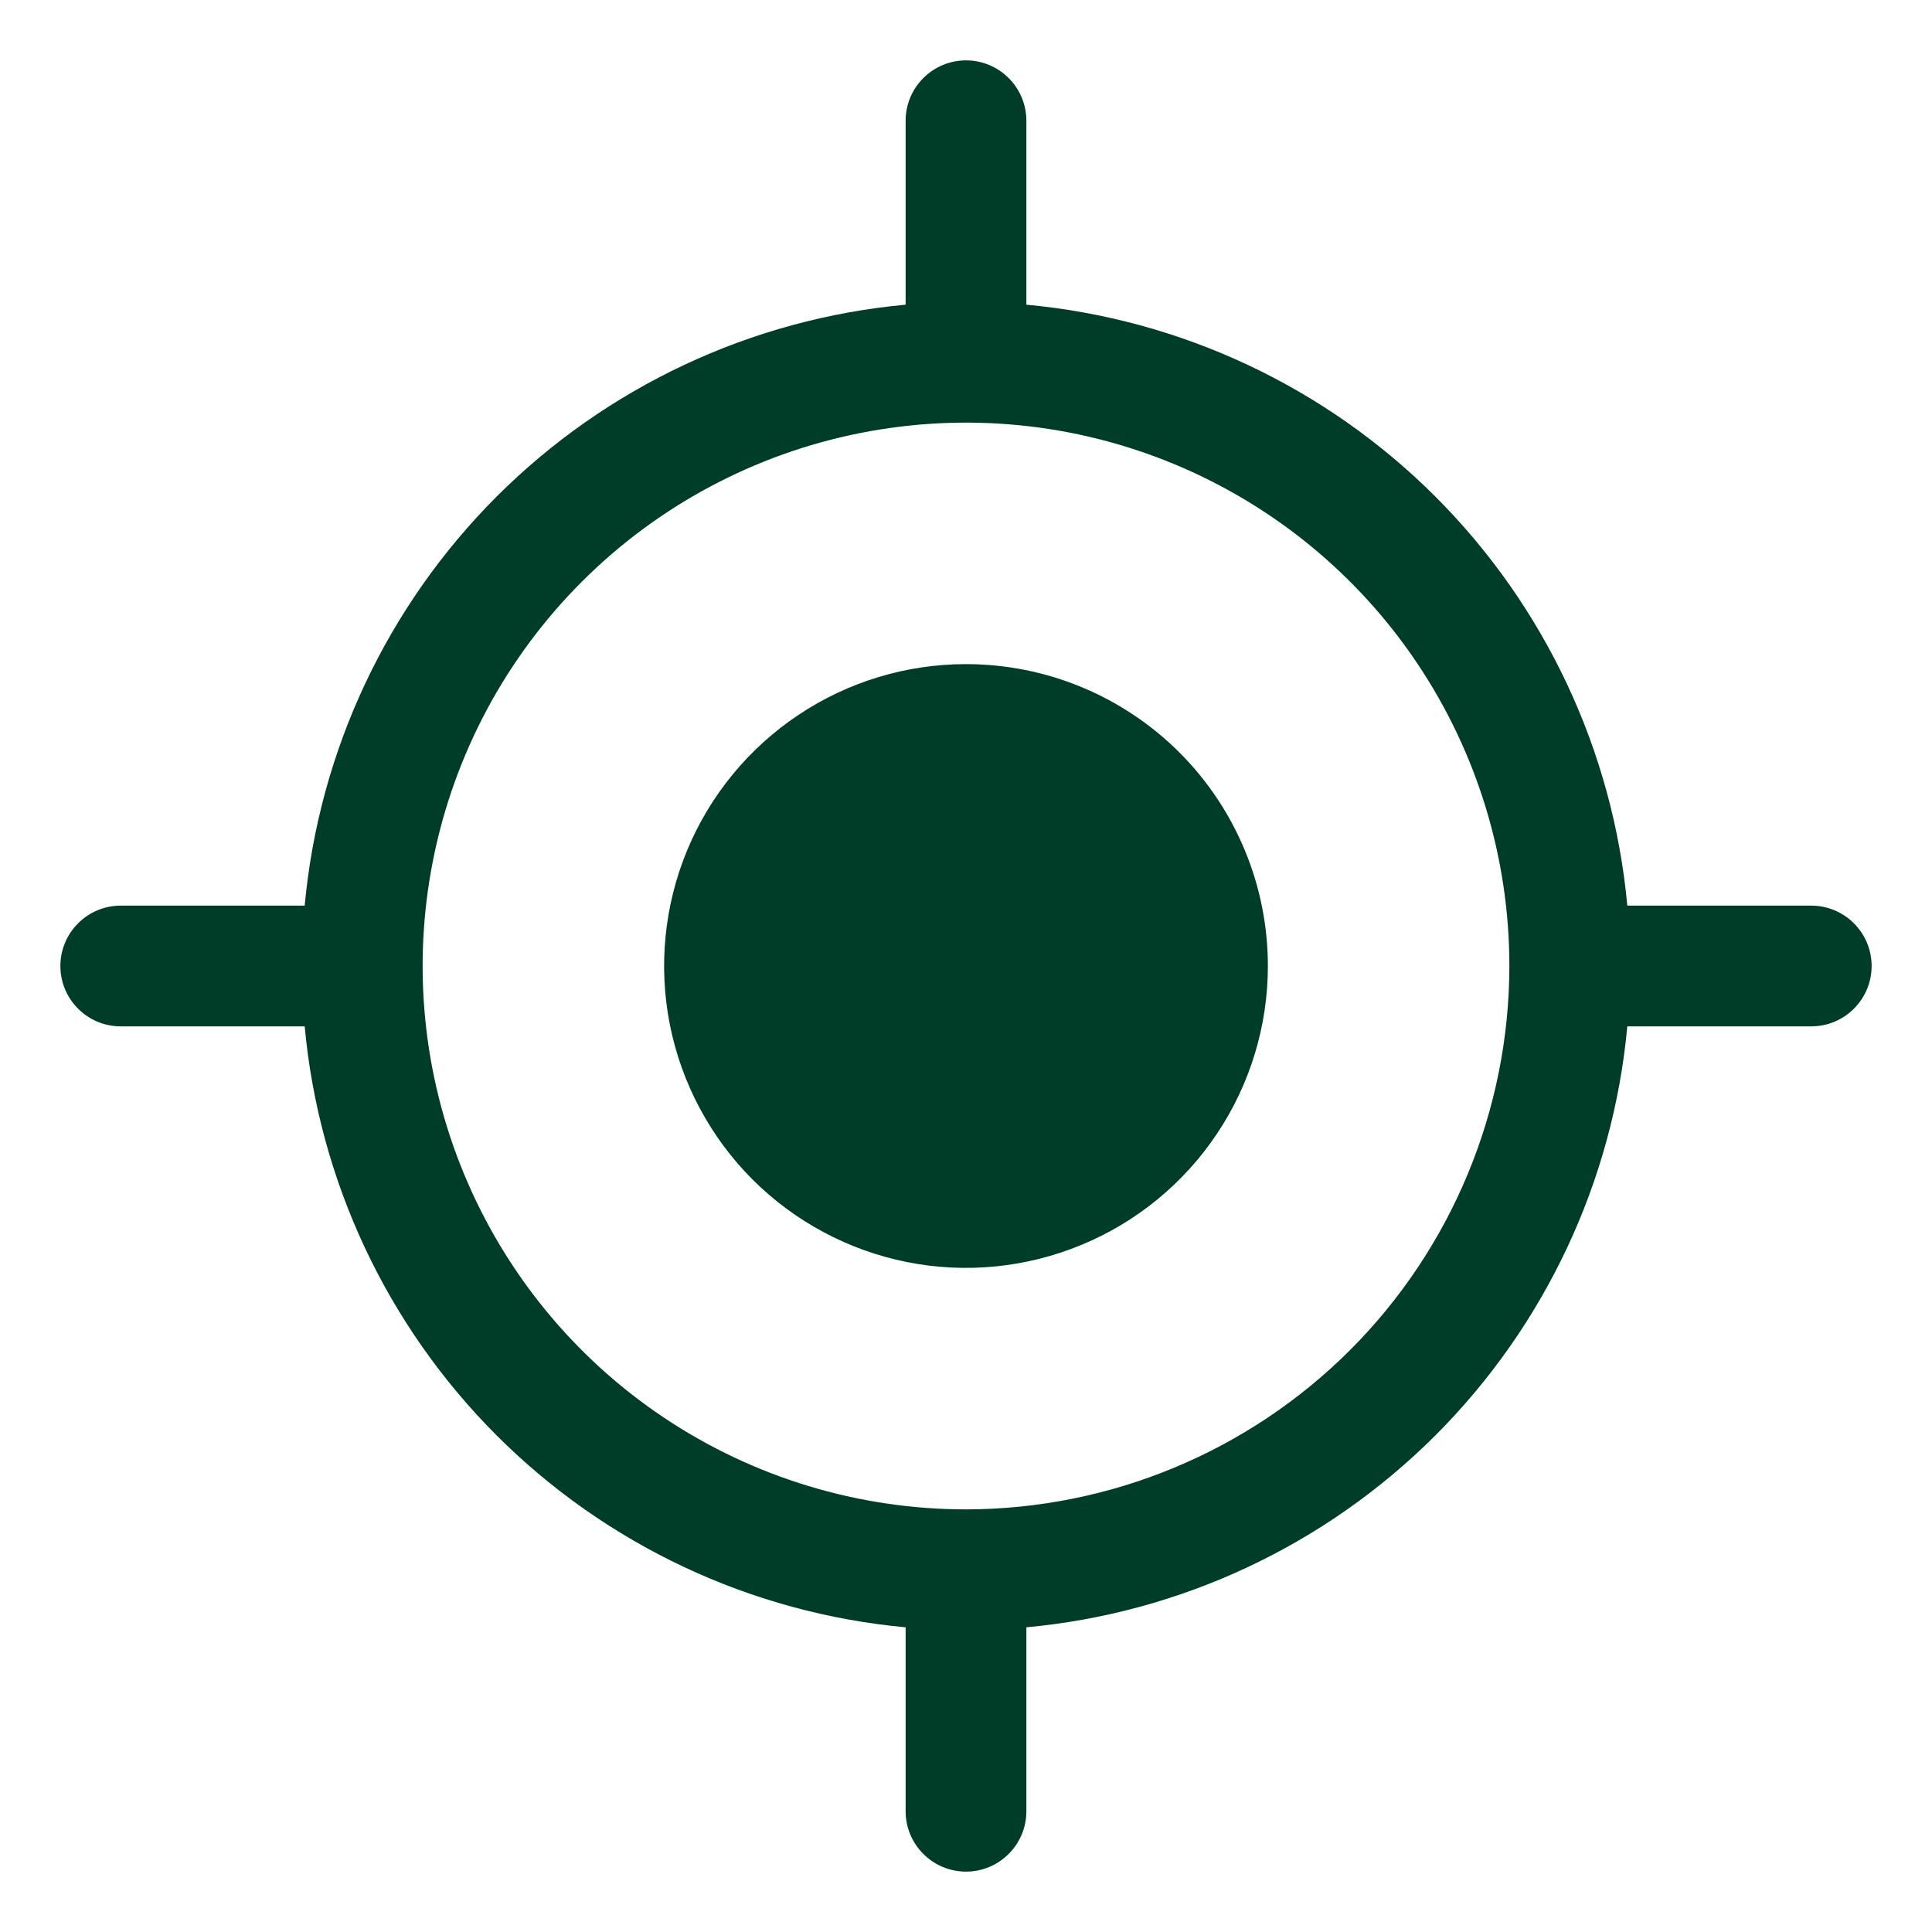
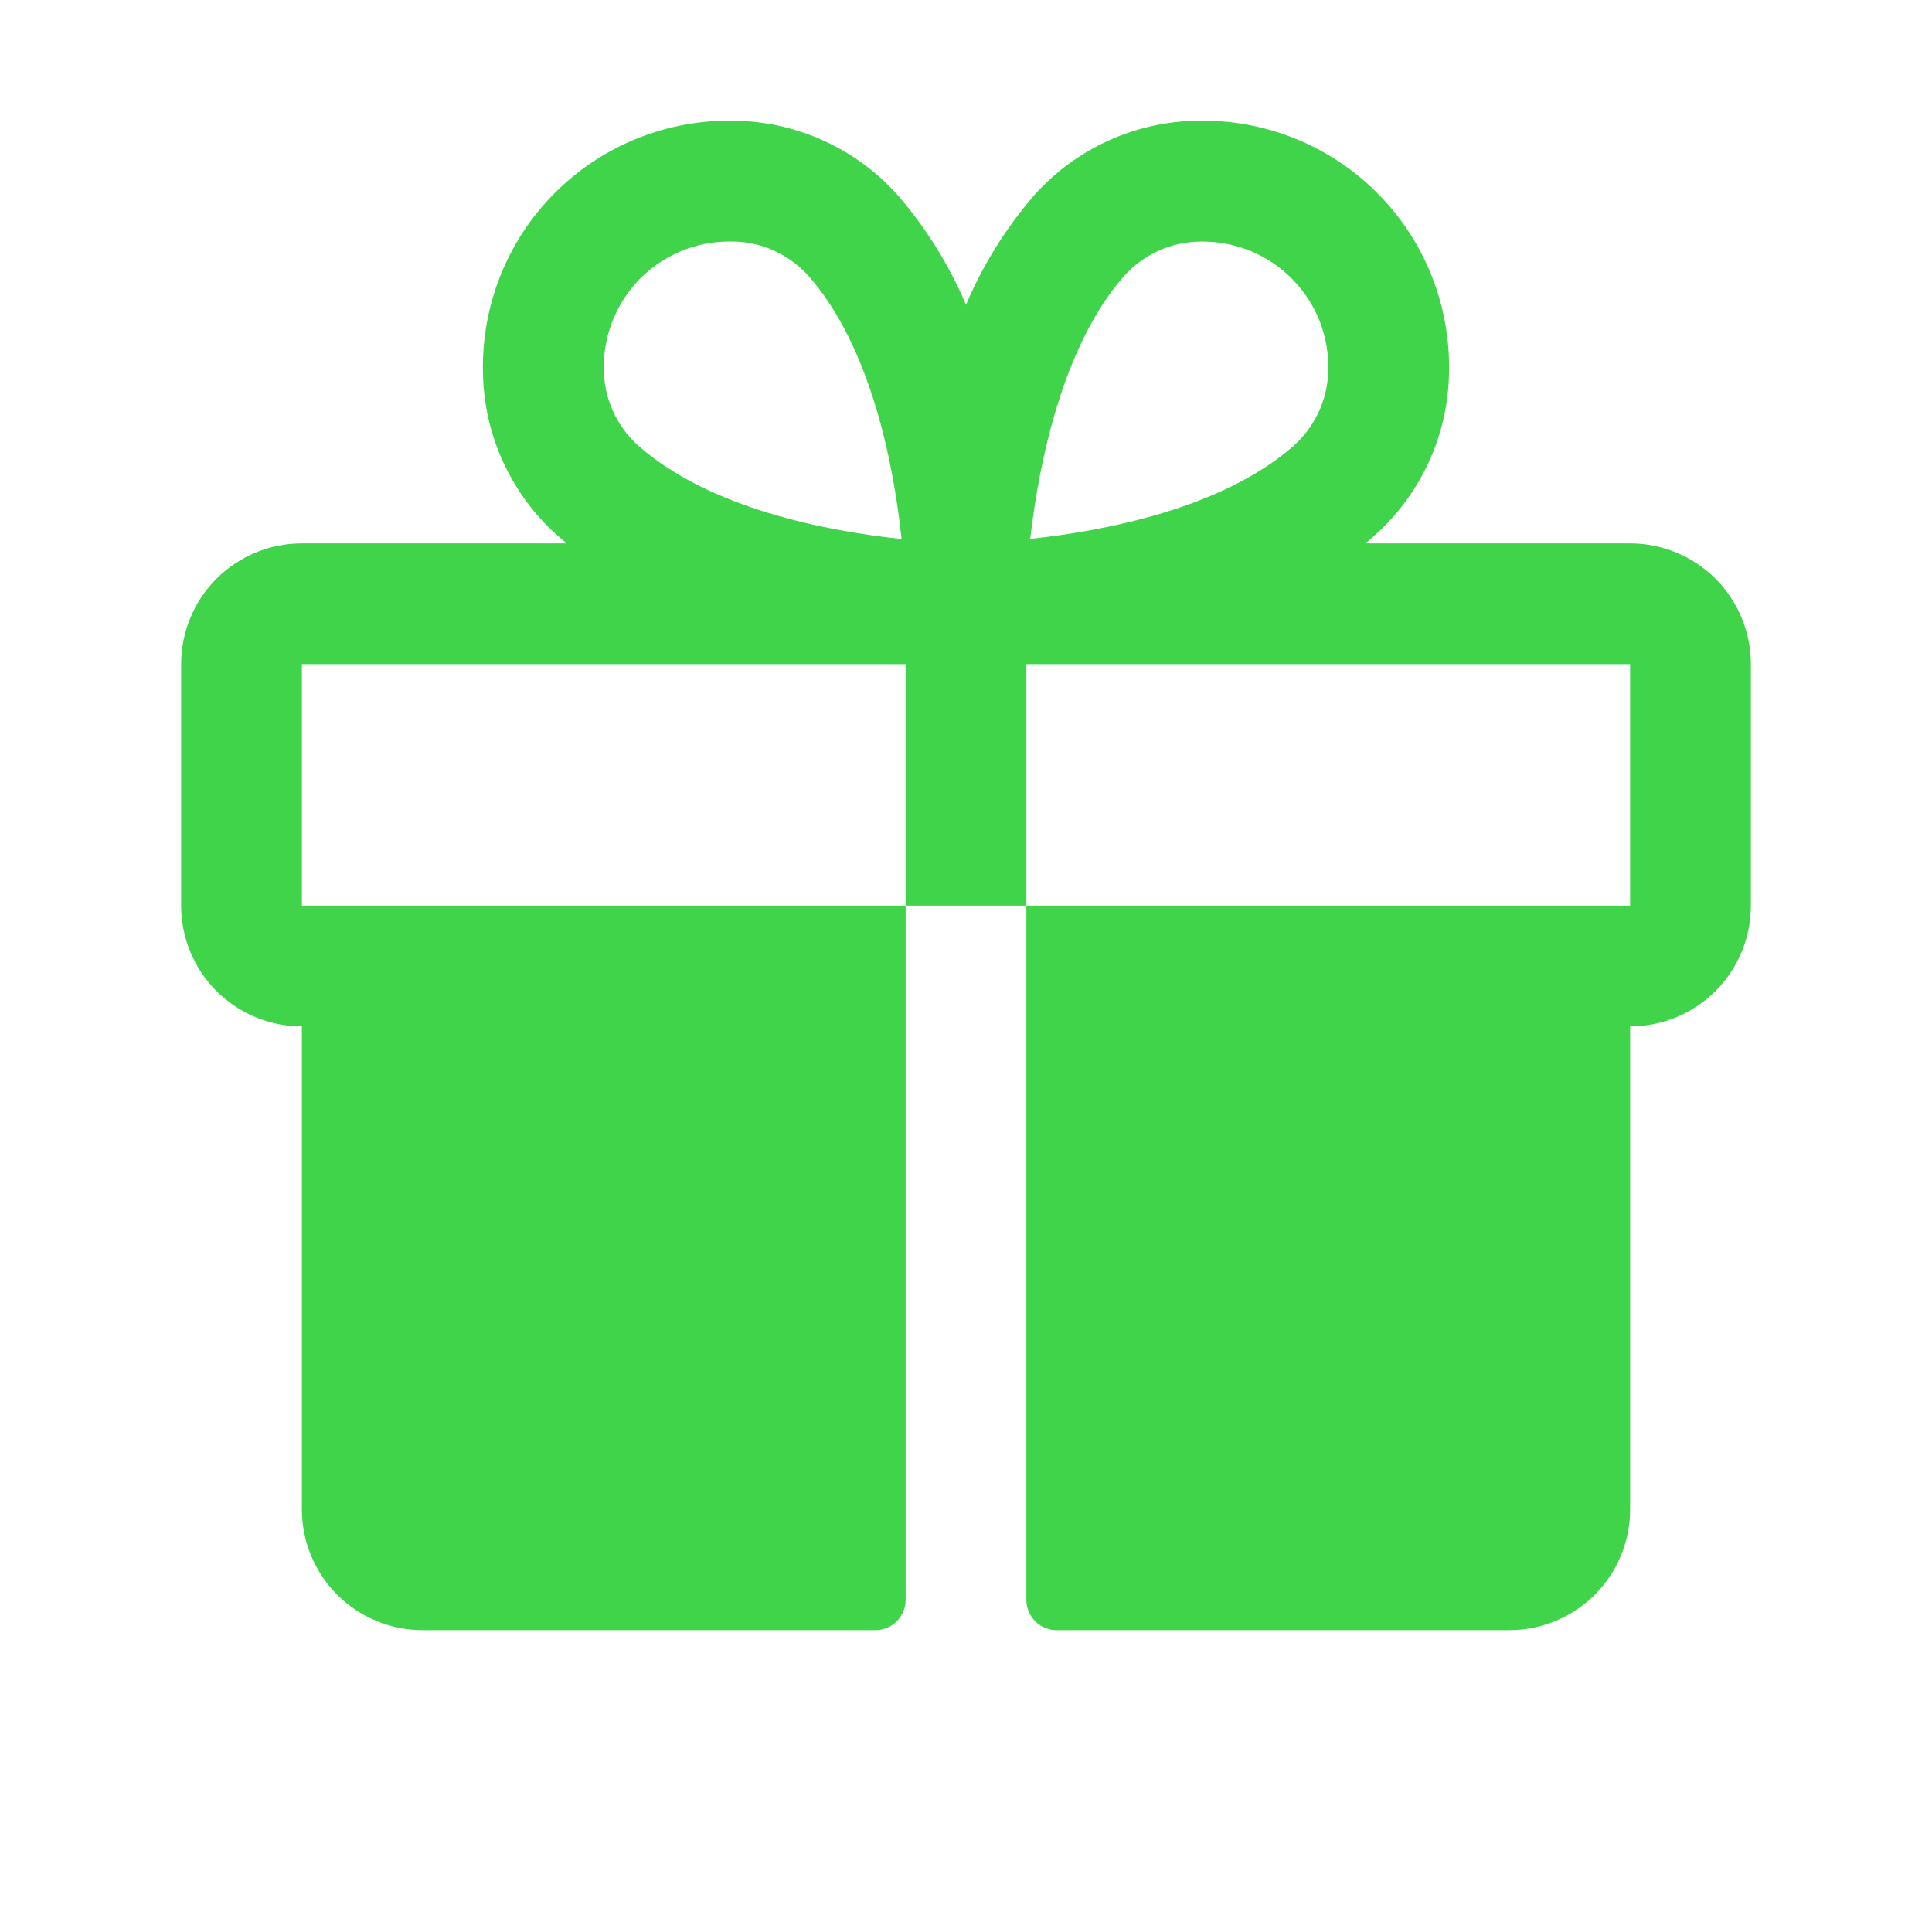
<svg xmlns="http://www.w3.org/2000/svg" width="24" height="24" viewBox="0 0 24 24" fill="none">
-   <path d="M22.5 11.25H20.215C20.038 9.33 19.194 7.533 17.831 6.169C16.467 4.806 14.67 3.962 12.75 3.785V1.5C12.75 1.301 12.671 1.11 12.53 0.97C12.39 0.829 12.199 0.75 12 0.75C11.801 0.75 11.61 0.829 11.47 0.97C11.329 1.11 11.25 1.301 11.25 1.5V3.785C9.33 3.962 7.533 4.806 6.169 6.169C4.806 7.533 3.962 9.33 3.785 11.25H1.5C1.301 11.25 1.11 11.329 0.97 11.47C0.829 11.61 0.75 11.801 0.75 12C0.75 12.199 0.829 12.39 0.97 12.53C1.11 12.671 1.301 12.75 1.5 12.75H3.785C3.962 14.67 4.806 16.467 6.169 17.831C7.533 19.194 9.33 20.038 11.25 20.215V22.5C11.25 22.699 11.329 22.89 11.47 23.03C11.61 23.171 11.801 23.25 12 23.25C12.199 23.25 12.39 23.171 12.53 23.03C12.671 22.89 12.75 22.699 12.75 22.5V20.215C14.67 20.038 16.467 19.194 17.831 17.831C19.194 16.467 20.038 14.67 20.215 12.75H22.5C22.699 12.75 22.89 12.671 23.03 12.53C23.171 12.39 23.25 12.199 23.25 12C23.25 11.801 23.171 11.61 23.03 11.47C22.89 11.329 22.699 11.25 22.5 11.25ZM12 18.75C10.665 18.75 9.36 18.354 8.25 17.612C7.14 16.871 6.275 15.816 5.764 14.583C5.253 13.35 5.119 11.992 5.38 10.683C5.64 9.374 6.283 8.171 7.227 7.227C8.171 6.283 9.374 5.64 10.683 5.38C11.992 5.119 13.35 5.253 14.583 5.764C15.816 6.275 16.871 7.14 17.612 8.25C18.354 9.36 18.75 10.665 18.75 12C18.748 13.79 18.036 15.505 16.771 16.771C15.505 18.036 13.79 18.748 12 18.75ZM15.75 12C15.75 12.742 15.53 13.467 15.118 14.083C14.706 14.7 14.12 15.181 13.435 15.464C12.75 15.748 11.996 15.823 11.268 15.678C10.541 15.533 9.873 15.176 9.348 14.652C8.824 14.127 8.467 13.459 8.322 12.732C8.177 12.004 8.252 11.25 8.535 10.565C8.819 9.88 9.3 9.294 9.917 8.882C10.533 8.47 11.258 8.25 12 8.25C12.995 8.25 13.948 8.645 14.652 9.348C15.355 10.052 15.75 11.005 15.75 12Z" fill="#003D28" />
+   <path d="M20.25 6.75H16.961C16.998 6.719 17.035 6.689 17.071 6.656C17.356 6.403 17.585 6.094 17.745 5.749C17.905 5.403 17.992 5.028 18 4.647C18.012 4.231 17.939 3.816 17.786 3.429C17.632 3.041 17.401 2.689 17.106 2.395C16.811 2.1 16.46 1.869 16.072 1.715C15.685 1.561 15.27 1.488 14.854 1.5C14.473 1.508 14.098 1.595 13.752 1.755C13.406 1.915 13.097 2.144 12.844 2.429C12.494 2.835 12.209 3.293 12 3.787C11.791 3.293 11.506 2.835 11.156 2.429C10.903 2.144 10.594 1.915 10.248 1.755C9.902 1.595 9.527 1.508 9.146 1.5C8.73 1.488 8.315 1.561 7.928 1.715C7.54 1.869 7.189 2.1 6.894 2.395C6.599 2.689 6.368 3.041 6.214 3.429C6.061 3.816 5.988 4.231 6 4.647C6.008 5.028 6.095 5.403 6.255 5.749C6.415 6.094 6.644 6.403 6.929 6.656C6.965 6.687 7.002 6.717 7.039 6.75H3.75C3.352 6.75 2.971 6.908 2.689 7.189C2.408 7.471 2.25 7.852 2.25 8.25V11.25C2.25 11.648 2.408 12.029 2.689 12.311C2.971 12.592 3.352 12.75 3.75 12.75V18.75C3.75 19.148 3.908 19.529 4.189 19.811C4.471 20.092 4.852 20.25 5.25 20.25H10.875C10.975 20.25 11.07 20.21 11.14 20.14C11.21 20.07 11.25 19.974 11.25 19.875V11.25H3.75V8.25H11.25V11.25H12.75V8.25H20.25V11.25H12.75V19.875C12.75 19.974 12.79 20.07 12.86 20.14C12.93 20.21 13.025 20.25 13.125 20.25H18.75C19.148 20.25 19.529 20.092 19.811 19.811C20.092 19.529 20.25 19.148 20.25 18.75V12.75C20.648 12.75 21.029 12.592 21.311 12.311C21.592 12.029 21.75 11.648 21.75 11.25V8.25C21.75 7.852 21.592 7.471 21.311 7.189C21.029 6.908 20.648 6.75 20.25 6.75ZM7.923 5.531C7.792 5.413 7.687 5.268 7.614 5.107C7.541 4.945 7.503 4.771 7.501 4.594C7.496 4.386 7.533 4.18 7.609 3.987C7.685 3.795 7.798 3.619 7.943 3.47C8.088 3.322 8.261 3.204 8.452 3.123C8.643 3.042 8.848 3 9.055 3H9.101C9.278 3.002 9.453 3.04 9.614 3.113C9.775 3.186 9.92 3.291 10.039 3.422C10.825 4.311 11.103 5.784 11.2 6.696C10.285 6.599 8.812 6.322 7.923 5.531ZM16.079 5.531C15.189 6.319 13.713 6.596 12.798 6.694C12.909 5.708 13.219 4.266 13.969 3.423C14.088 3.292 14.232 3.187 14.393 3.114C14.555 3.041 14.729 3.003 14.906 3.001H14.952C15.159 3.002 15.364 3.045 15.555 3.126C15.746 3.208 15.918 3.327 16.062 3.476C16.207 3.625 16.32 3.801 16.395 3.994C16.47 4.188 16.506 4.394 16.5 4.601C16.497 4.777 16.458 4.95 16.385 5.11C16.312 5.27 16.208 5.413 16.077 5.531H16.079Z" fill="#3FD449" />
</svg>
